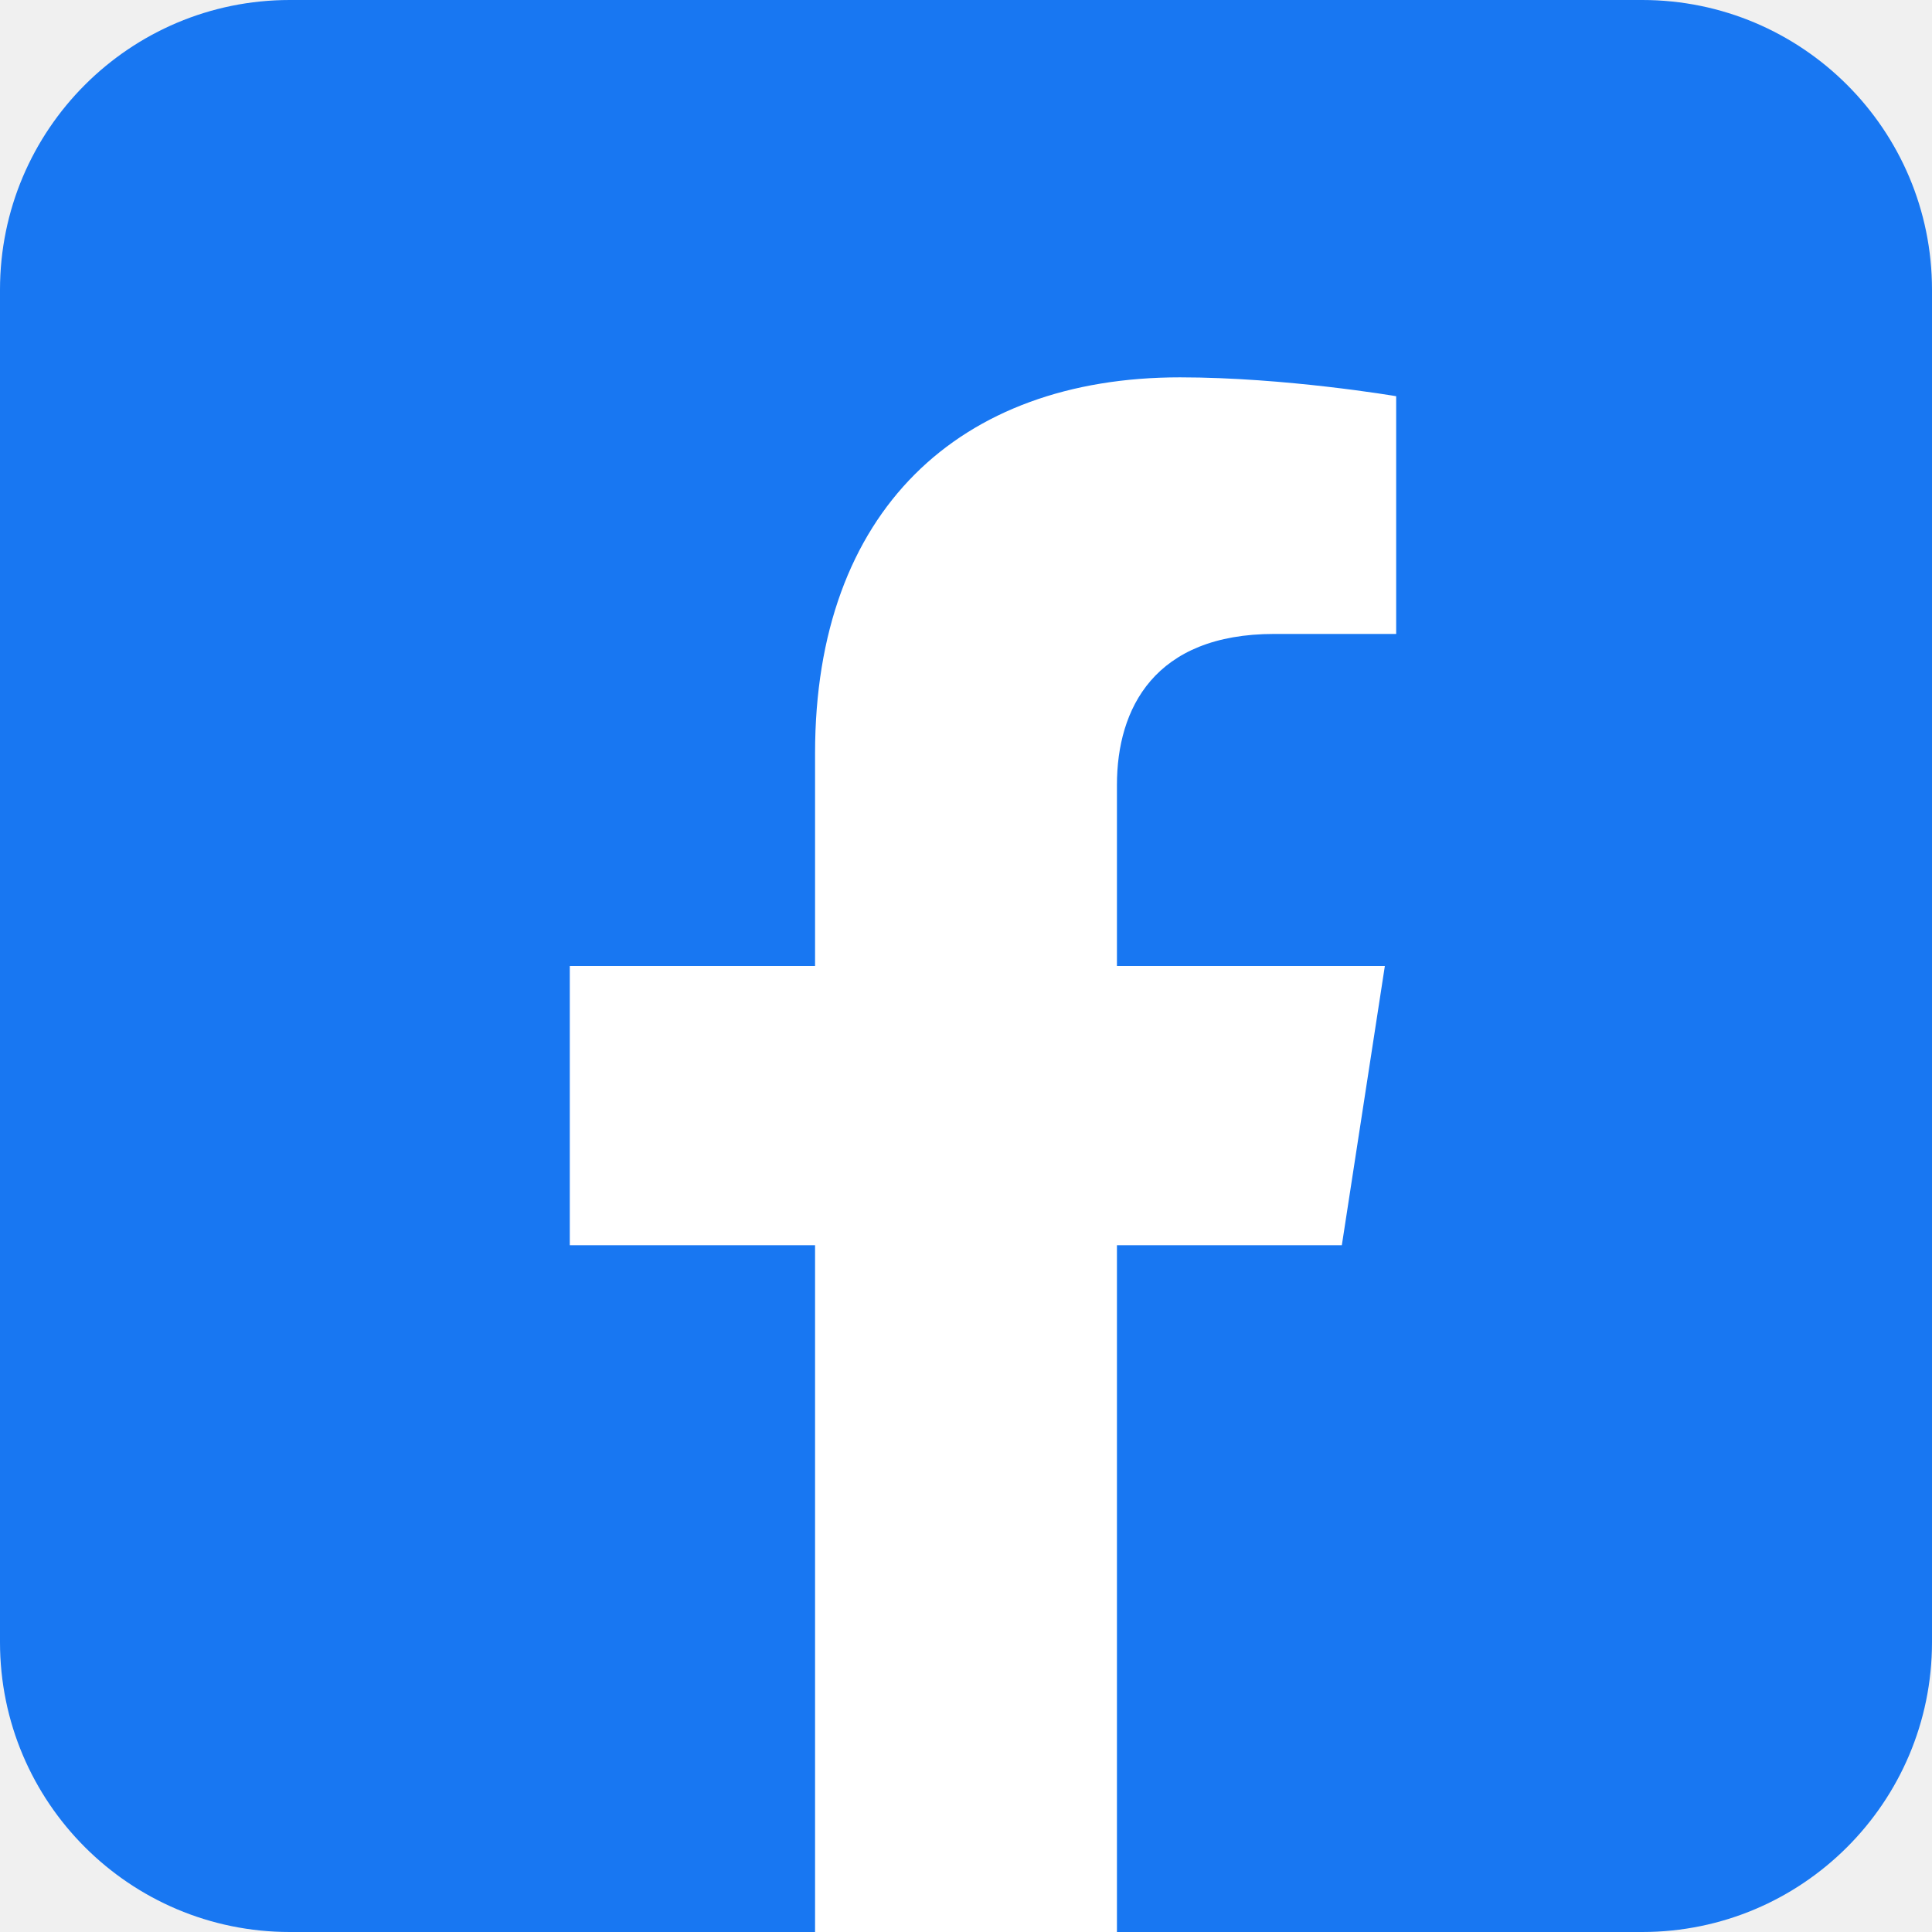
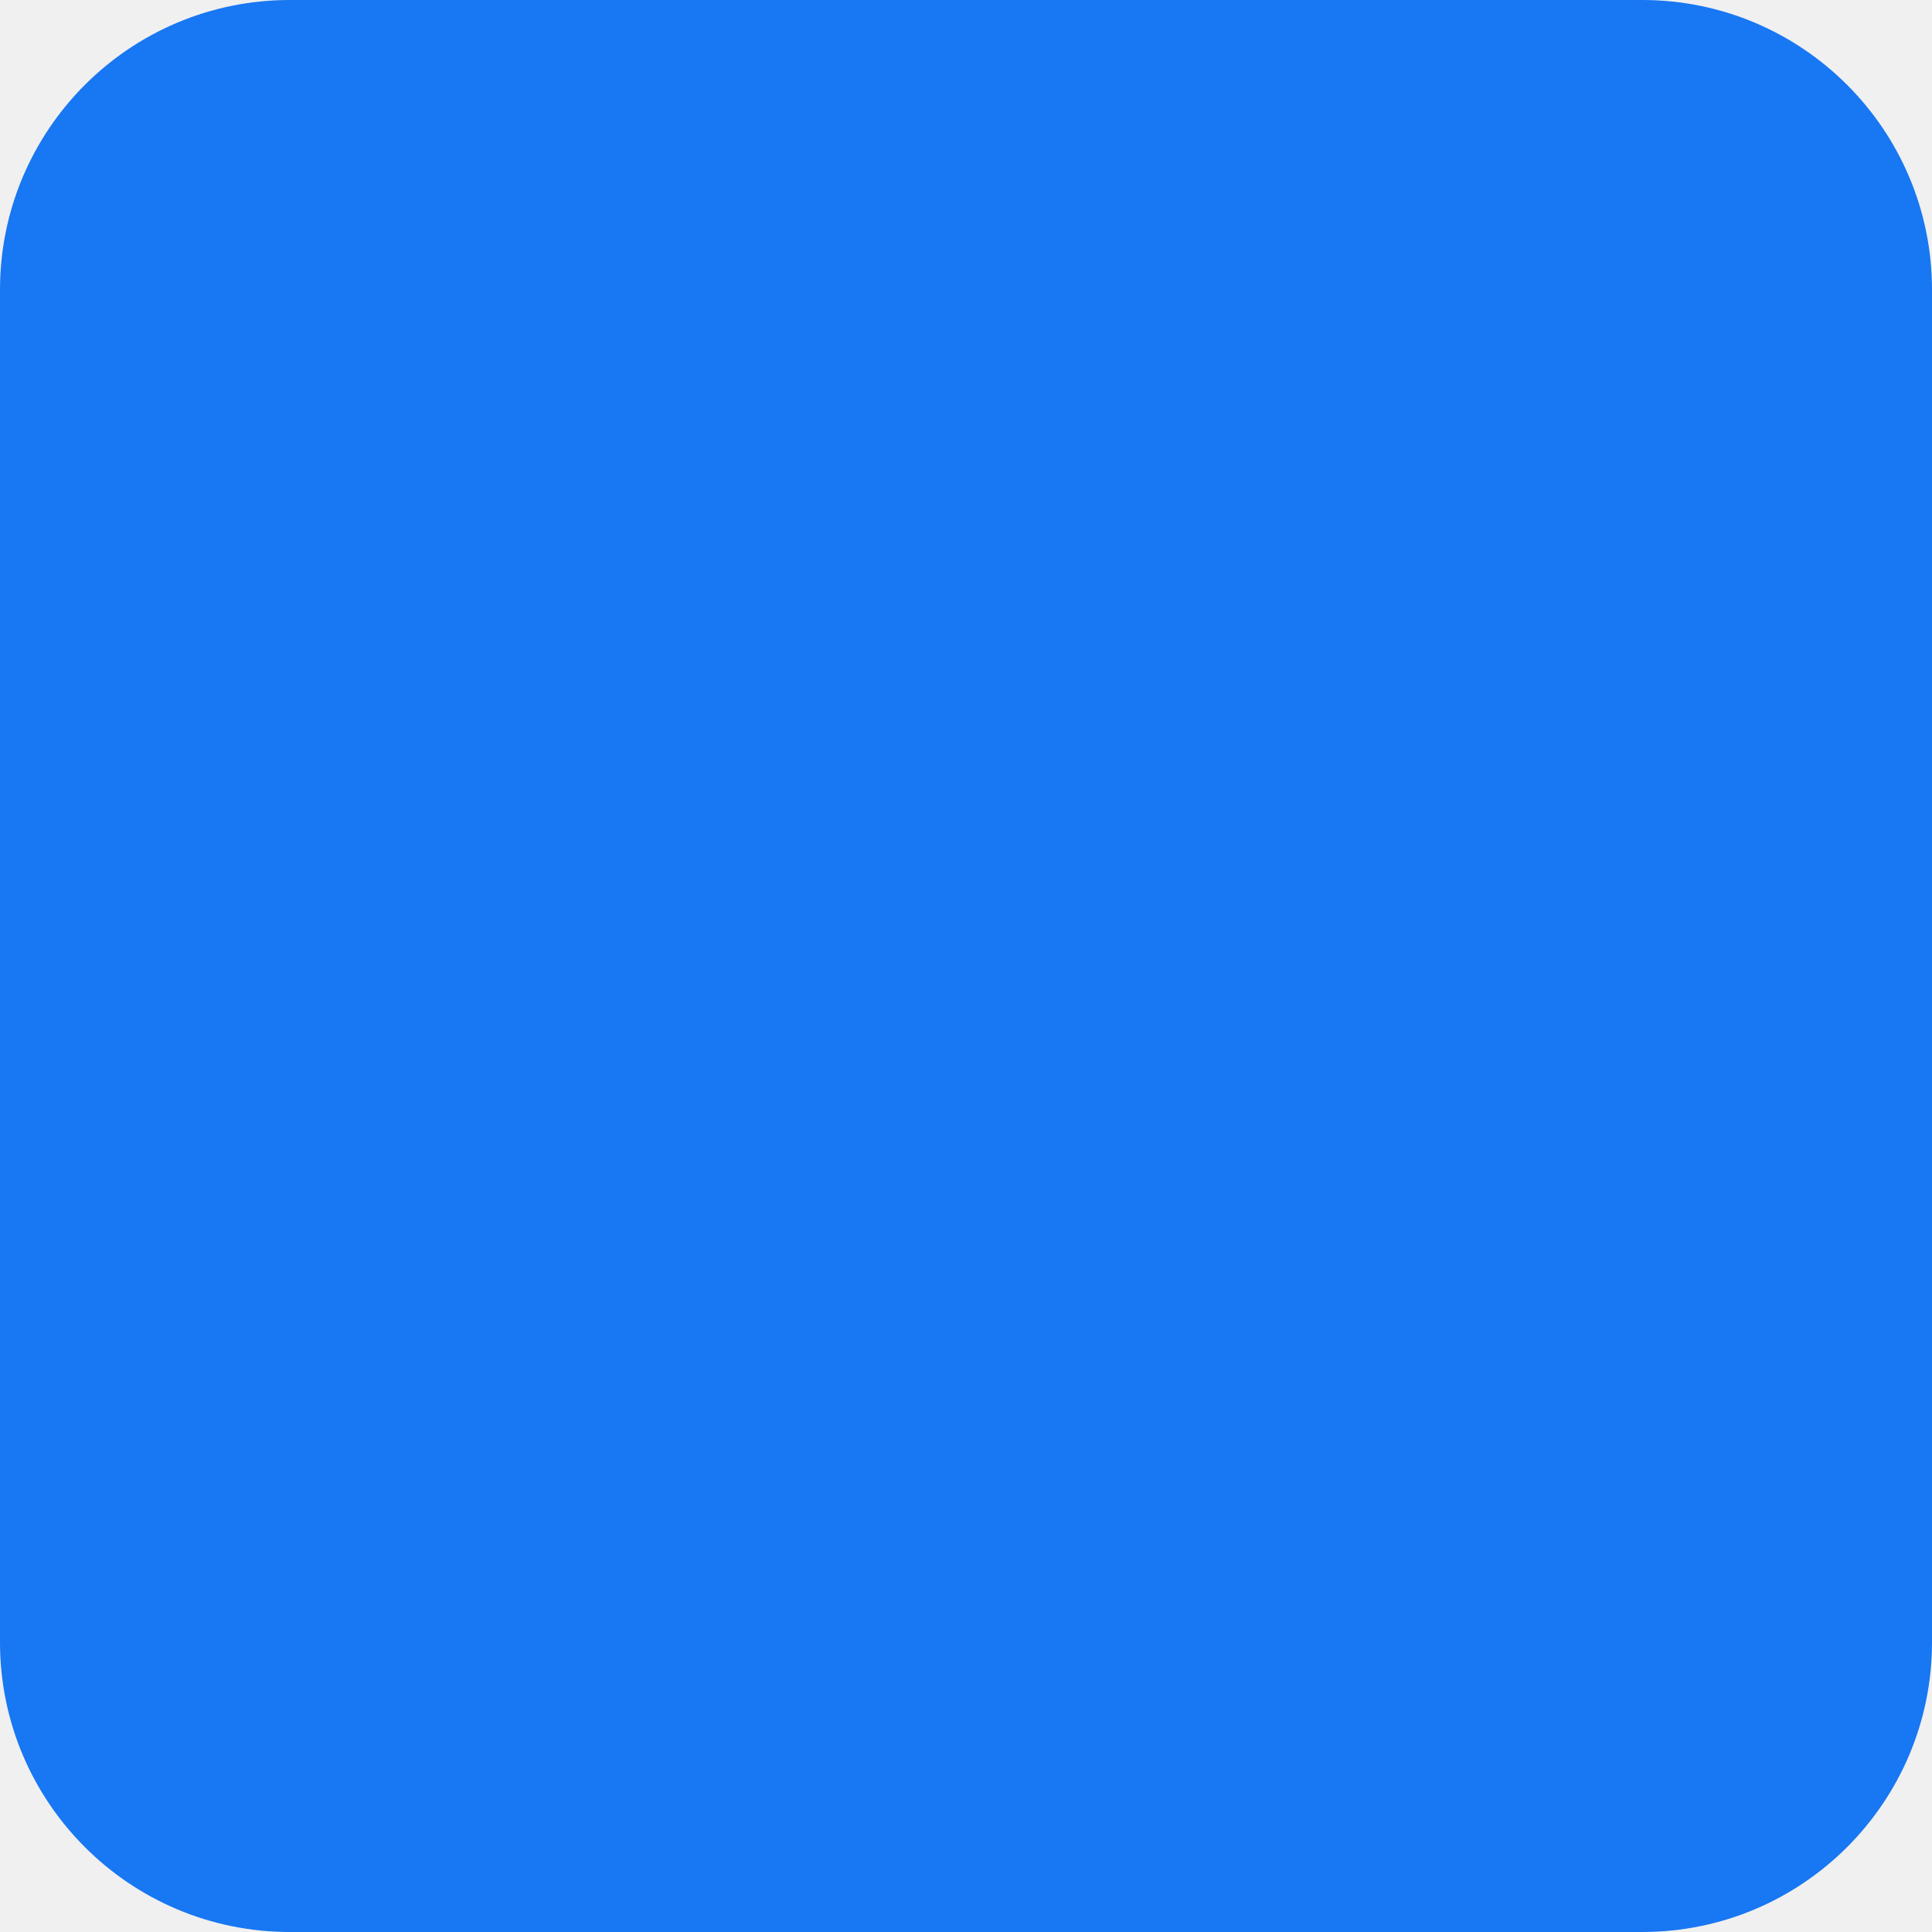
- <svg xmlns="http://www.w3.org/2000/svg" aria-label="Facebook" role="img" viewBox="0 0 512 512">
-   <rect width="512" height="512" rx="15%" fill="#1877f2" />
+ <svg xmlns="http://www.w3.org/2000/svg" aria-label="Facebook" role="img" viewBox="0 0 20 20">
+   <rect width="20" height="20" rx="15%" fill="#1877f2" />
  <path d="M355.6 330l11.4-74h-71v-48c0-20.2 9.9-40 41.7-40H370v-63s-29.3-5-57.3-5c-58.5 0-96.7 35.4-96.7 99.6V256h-65v74h65v182h80V330h59.6z" fill="#fff" />
</svg>
